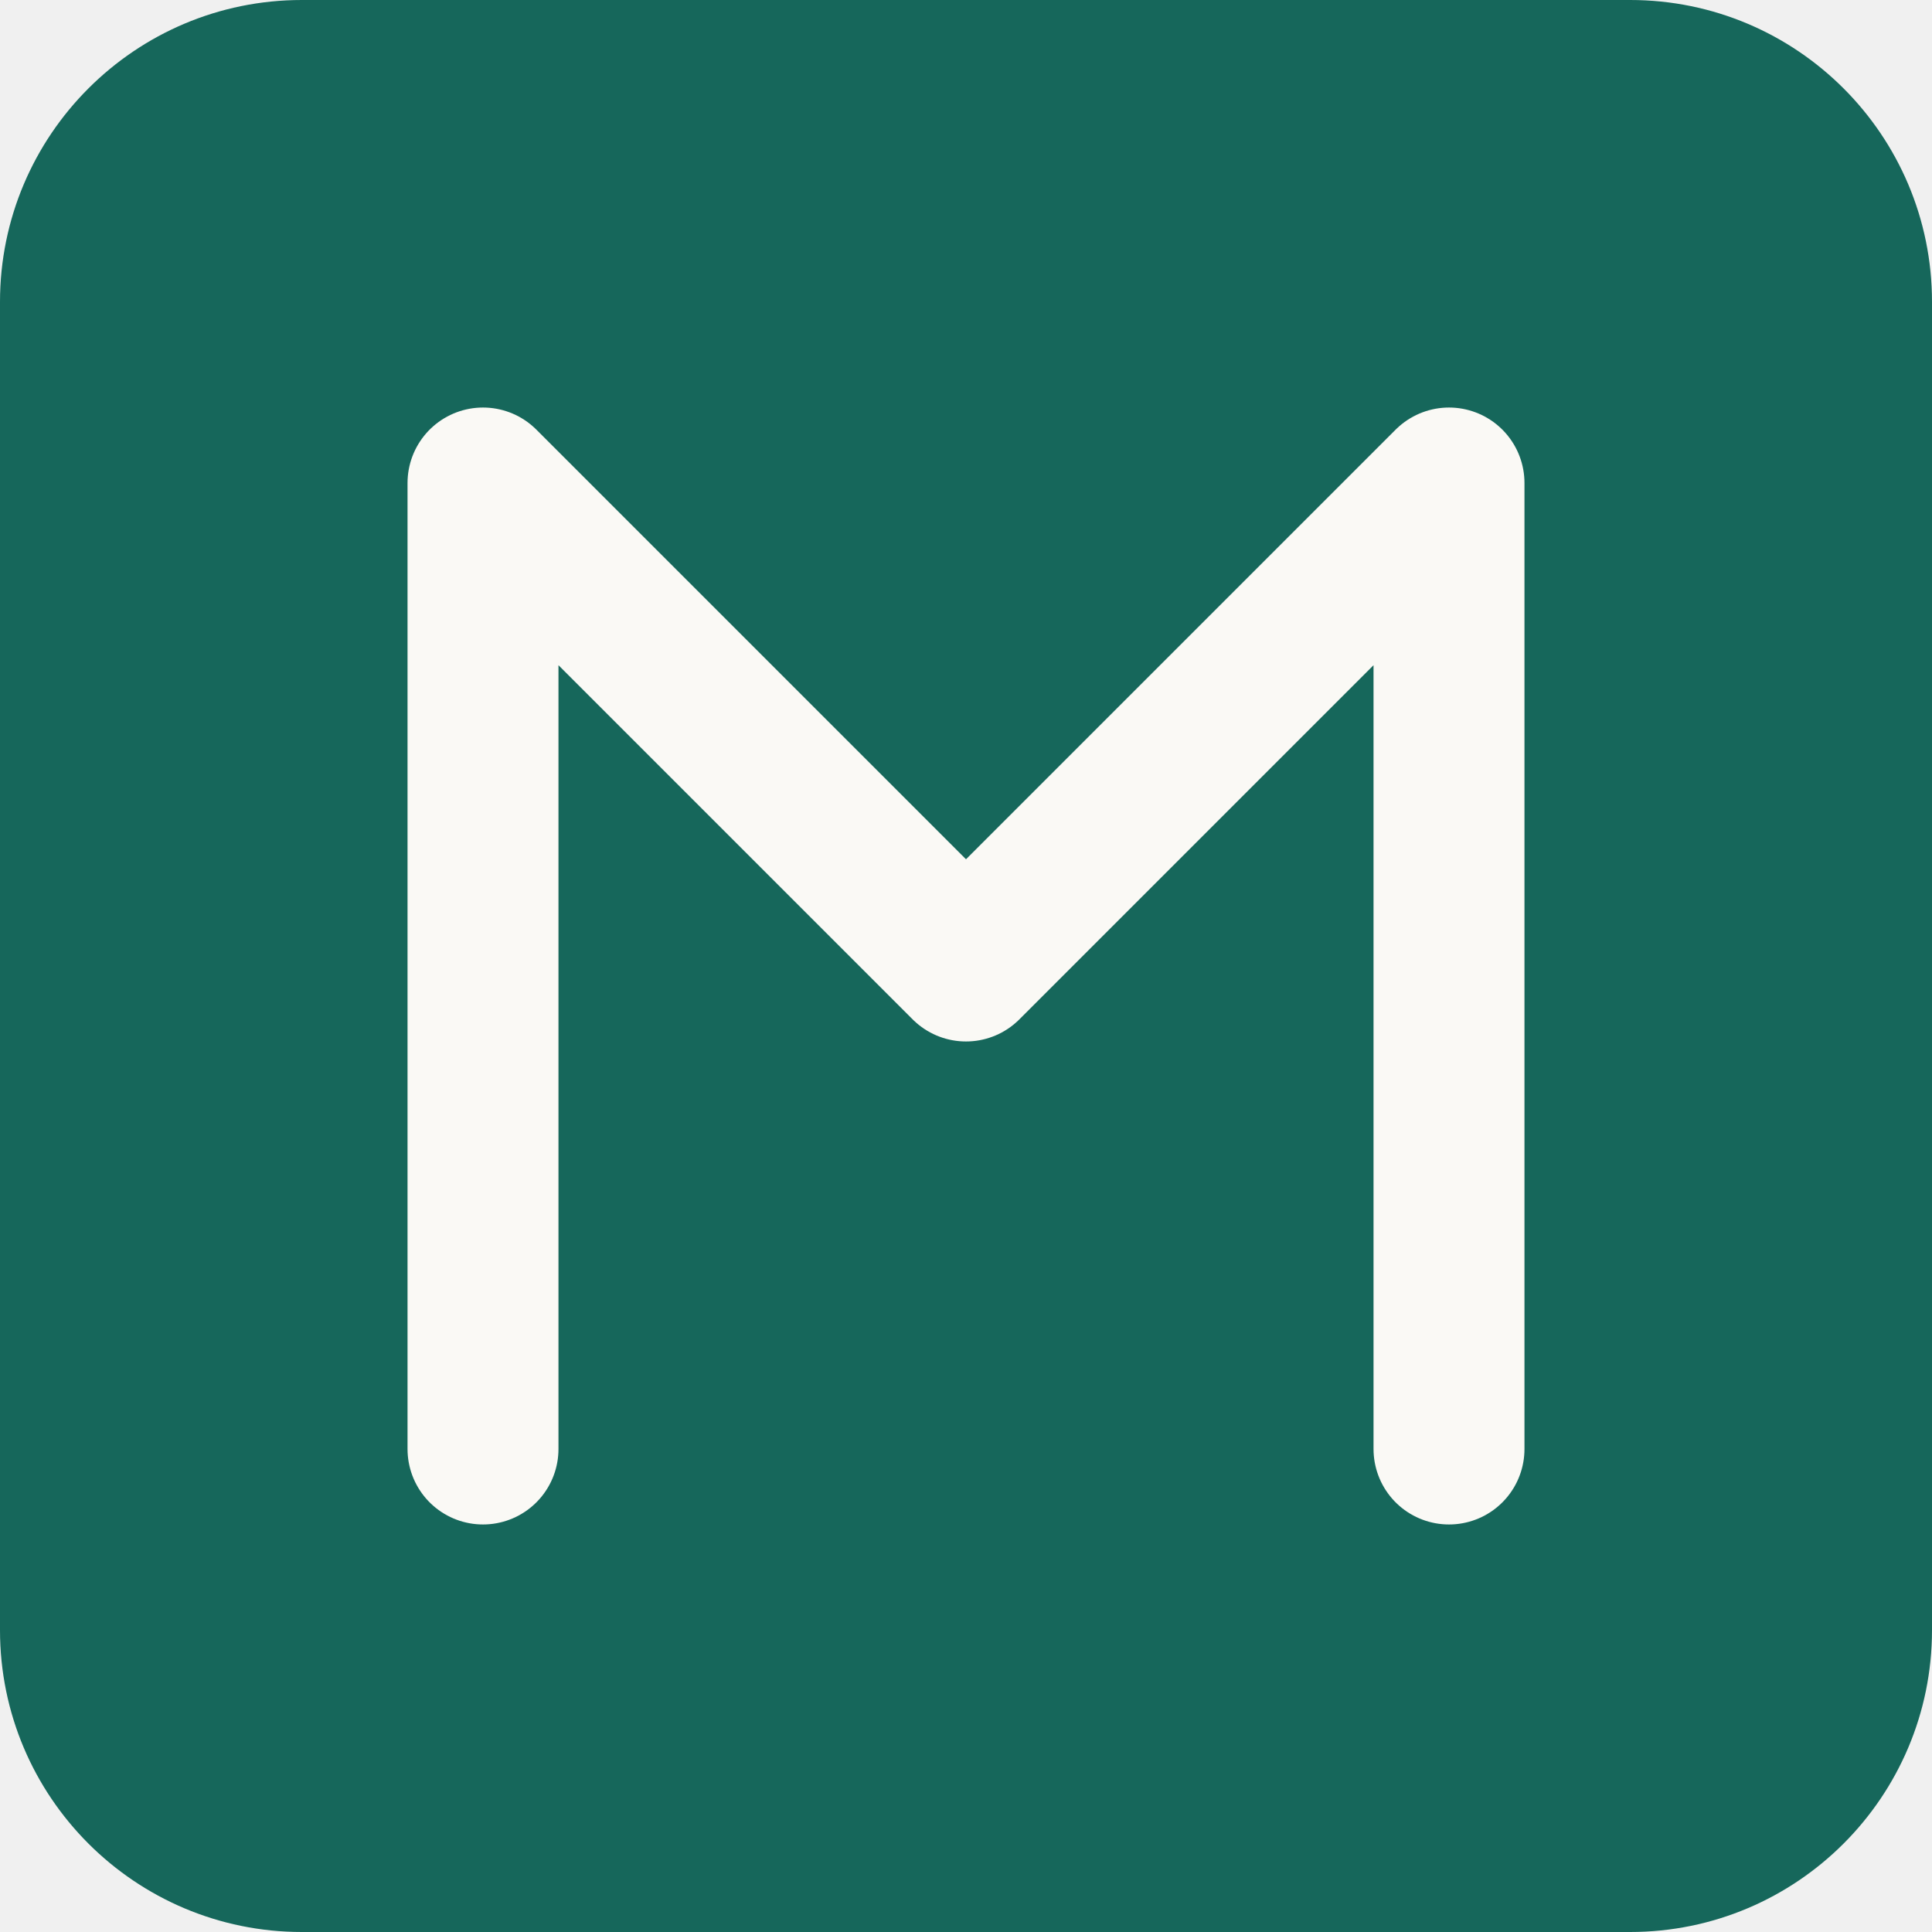
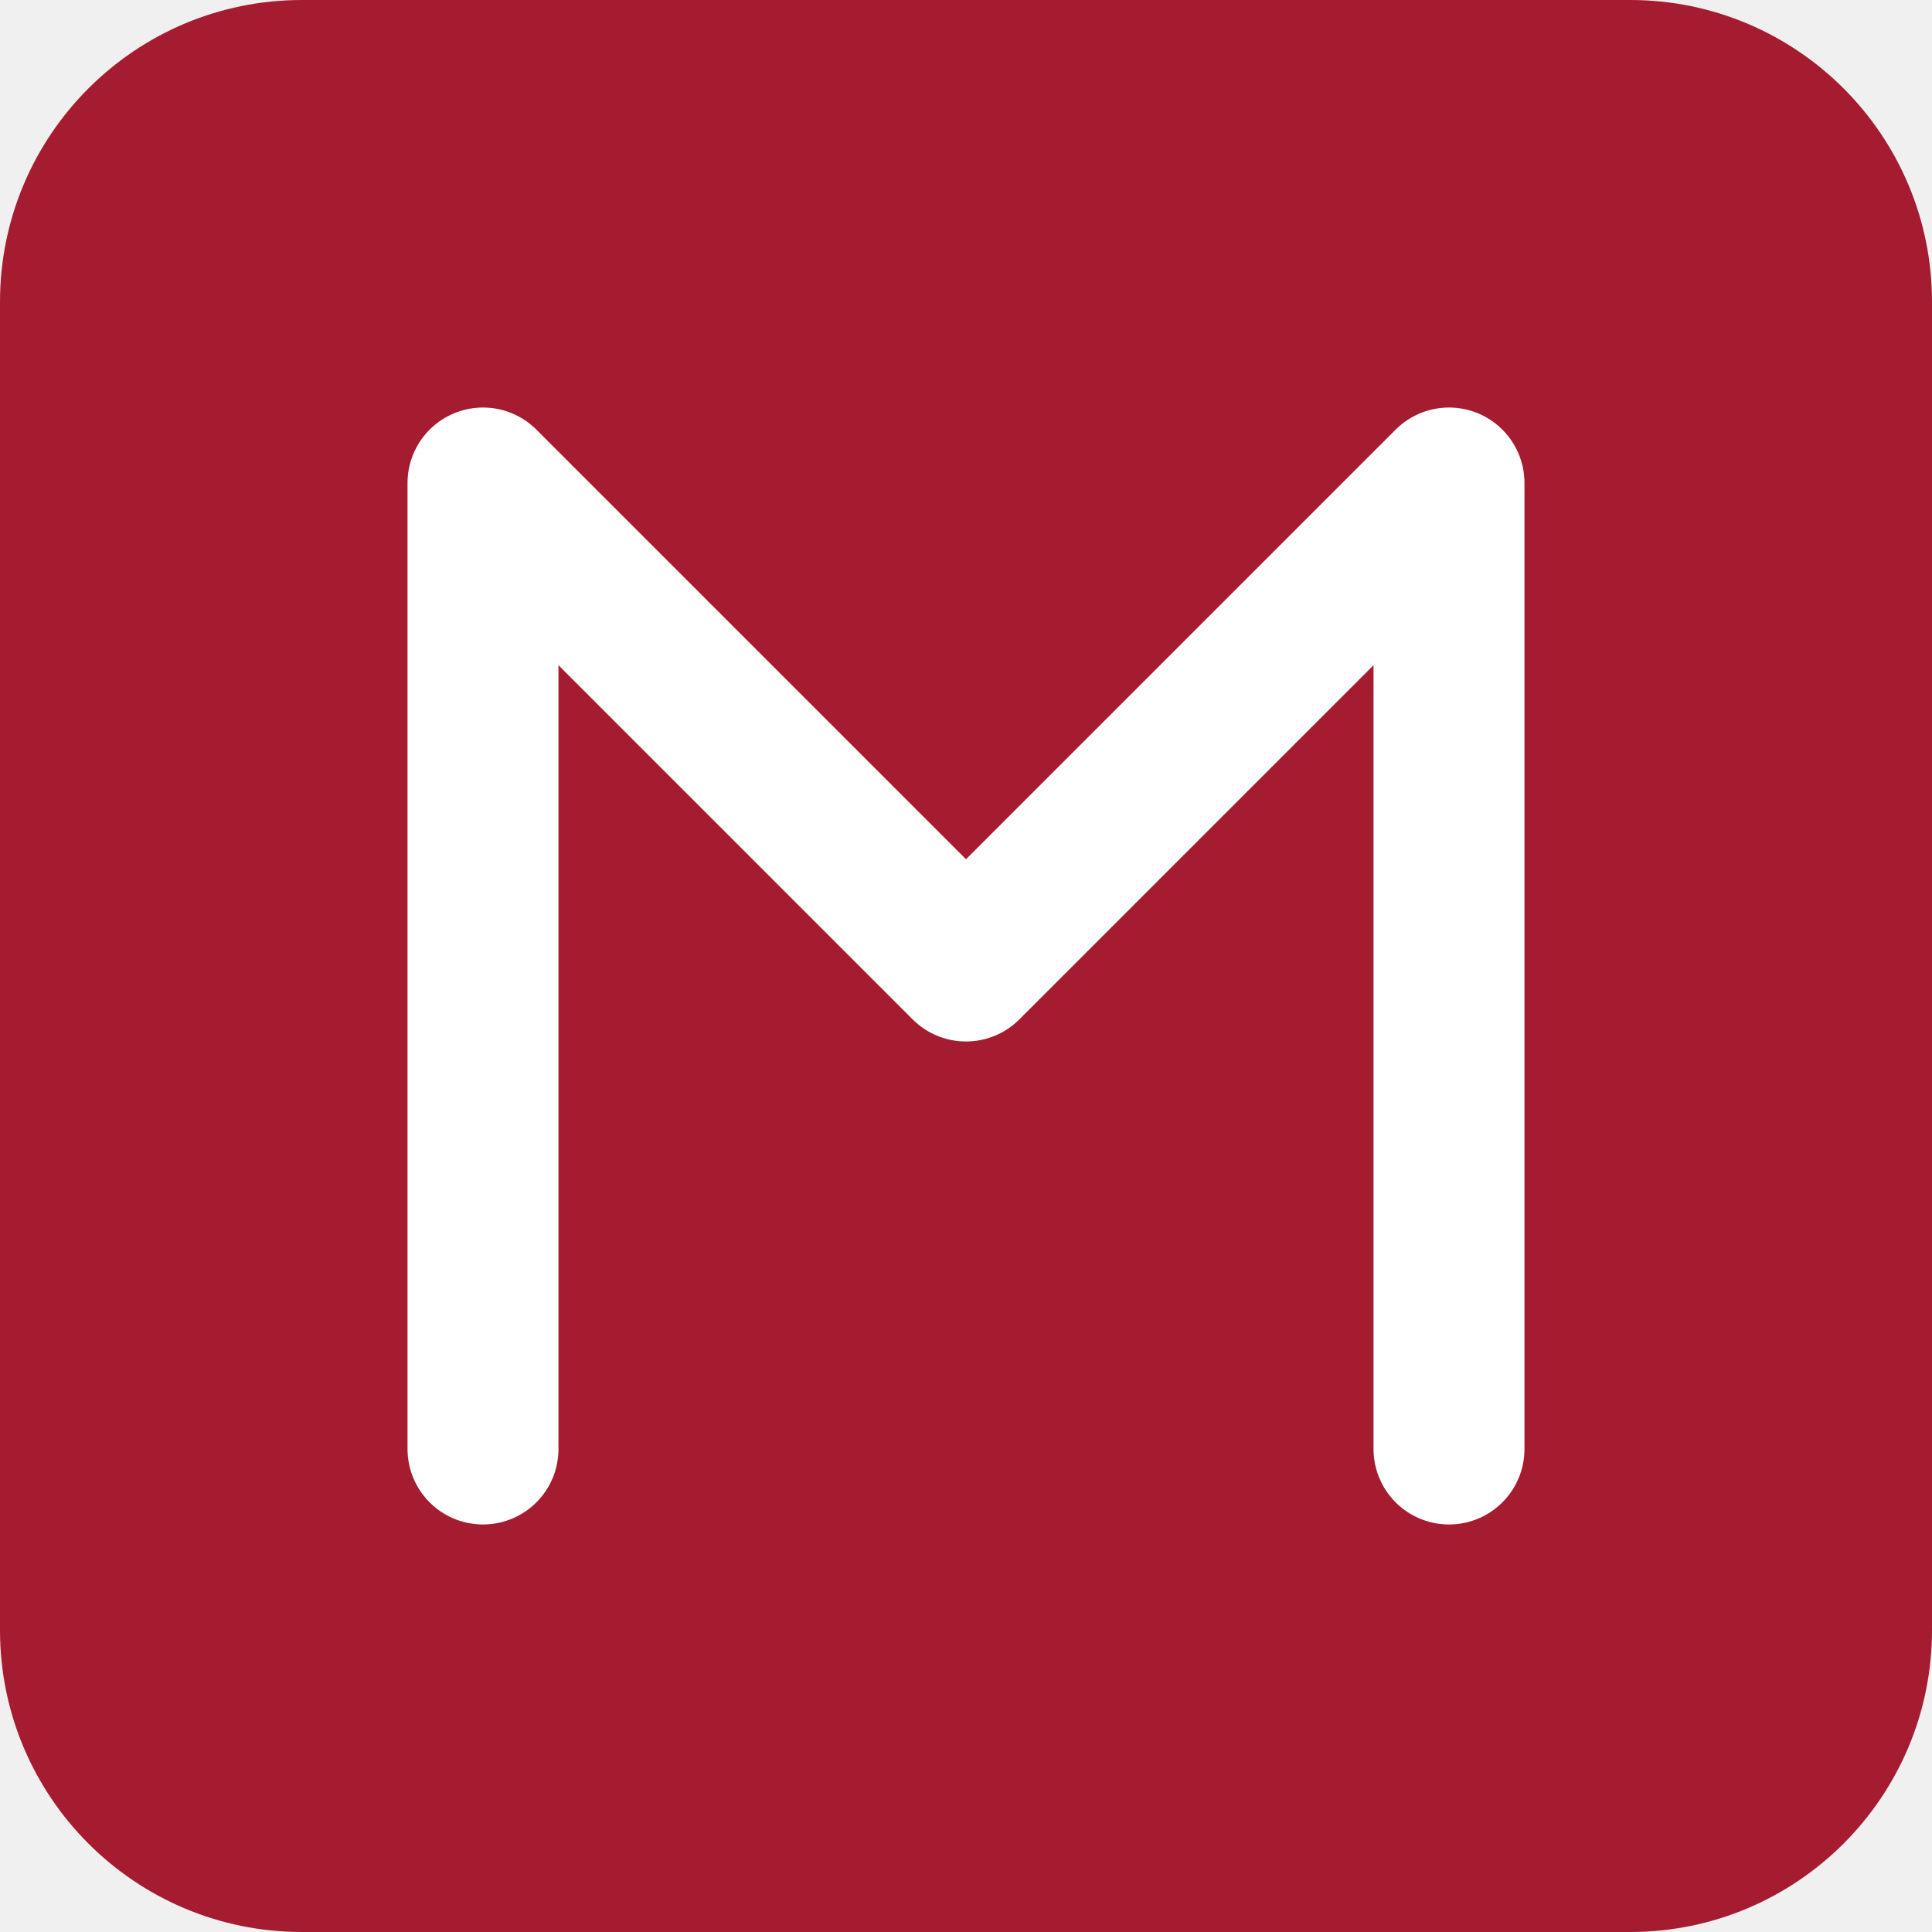
<svg xmlns="http://www.w3.org/2000/svg" viewBox="0 0 32 32">
-   <rect width="32" height="32" rx="5" fill="#16675b" />
-   <path d="M8 24V8L16 16L24 8V24" fill="none" stroke="#faf9f5" stroke-width="2.5" stroke-linecap="round" stroke-linejoin="round" />
+   <rect width="32" height="32" rx="5" fill="#a51c30" />
+   <path d="M8 24V8L16 16L24 8V24" fill="none" stroke="#ffffff" stroke-width="2.5" stroke-linecap="round" stroke-linejoin="round" />
</svg>
